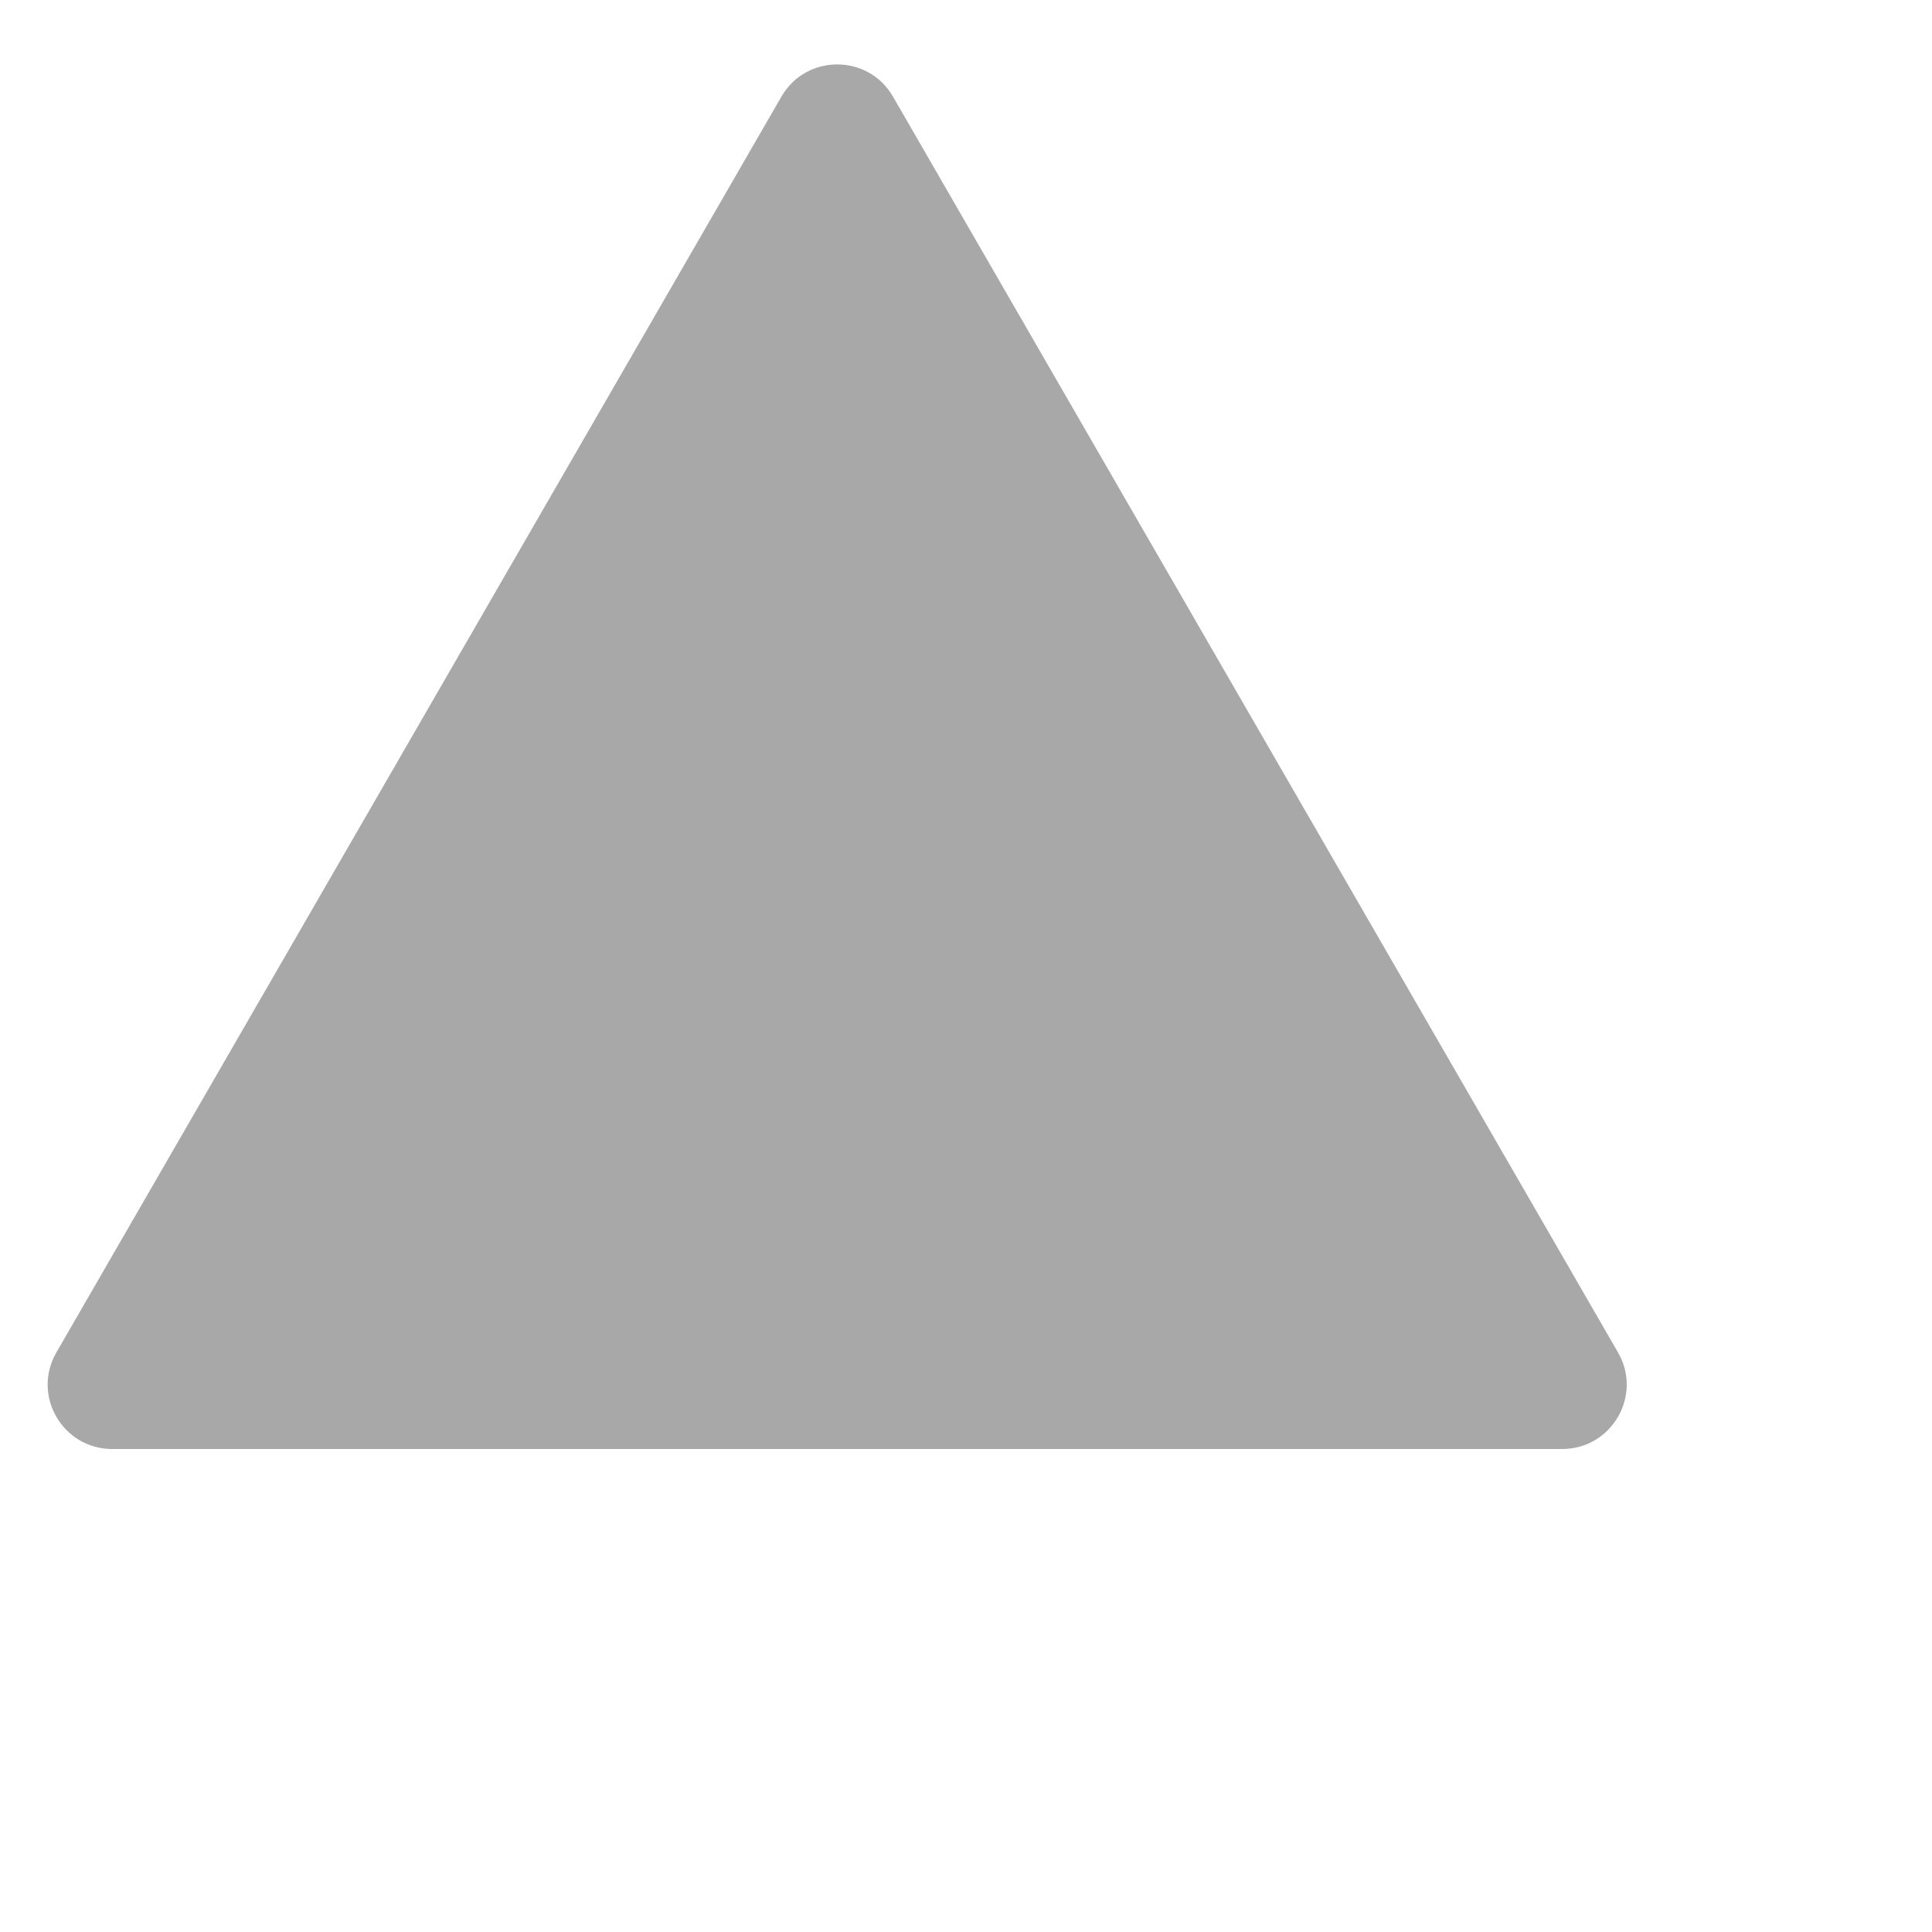
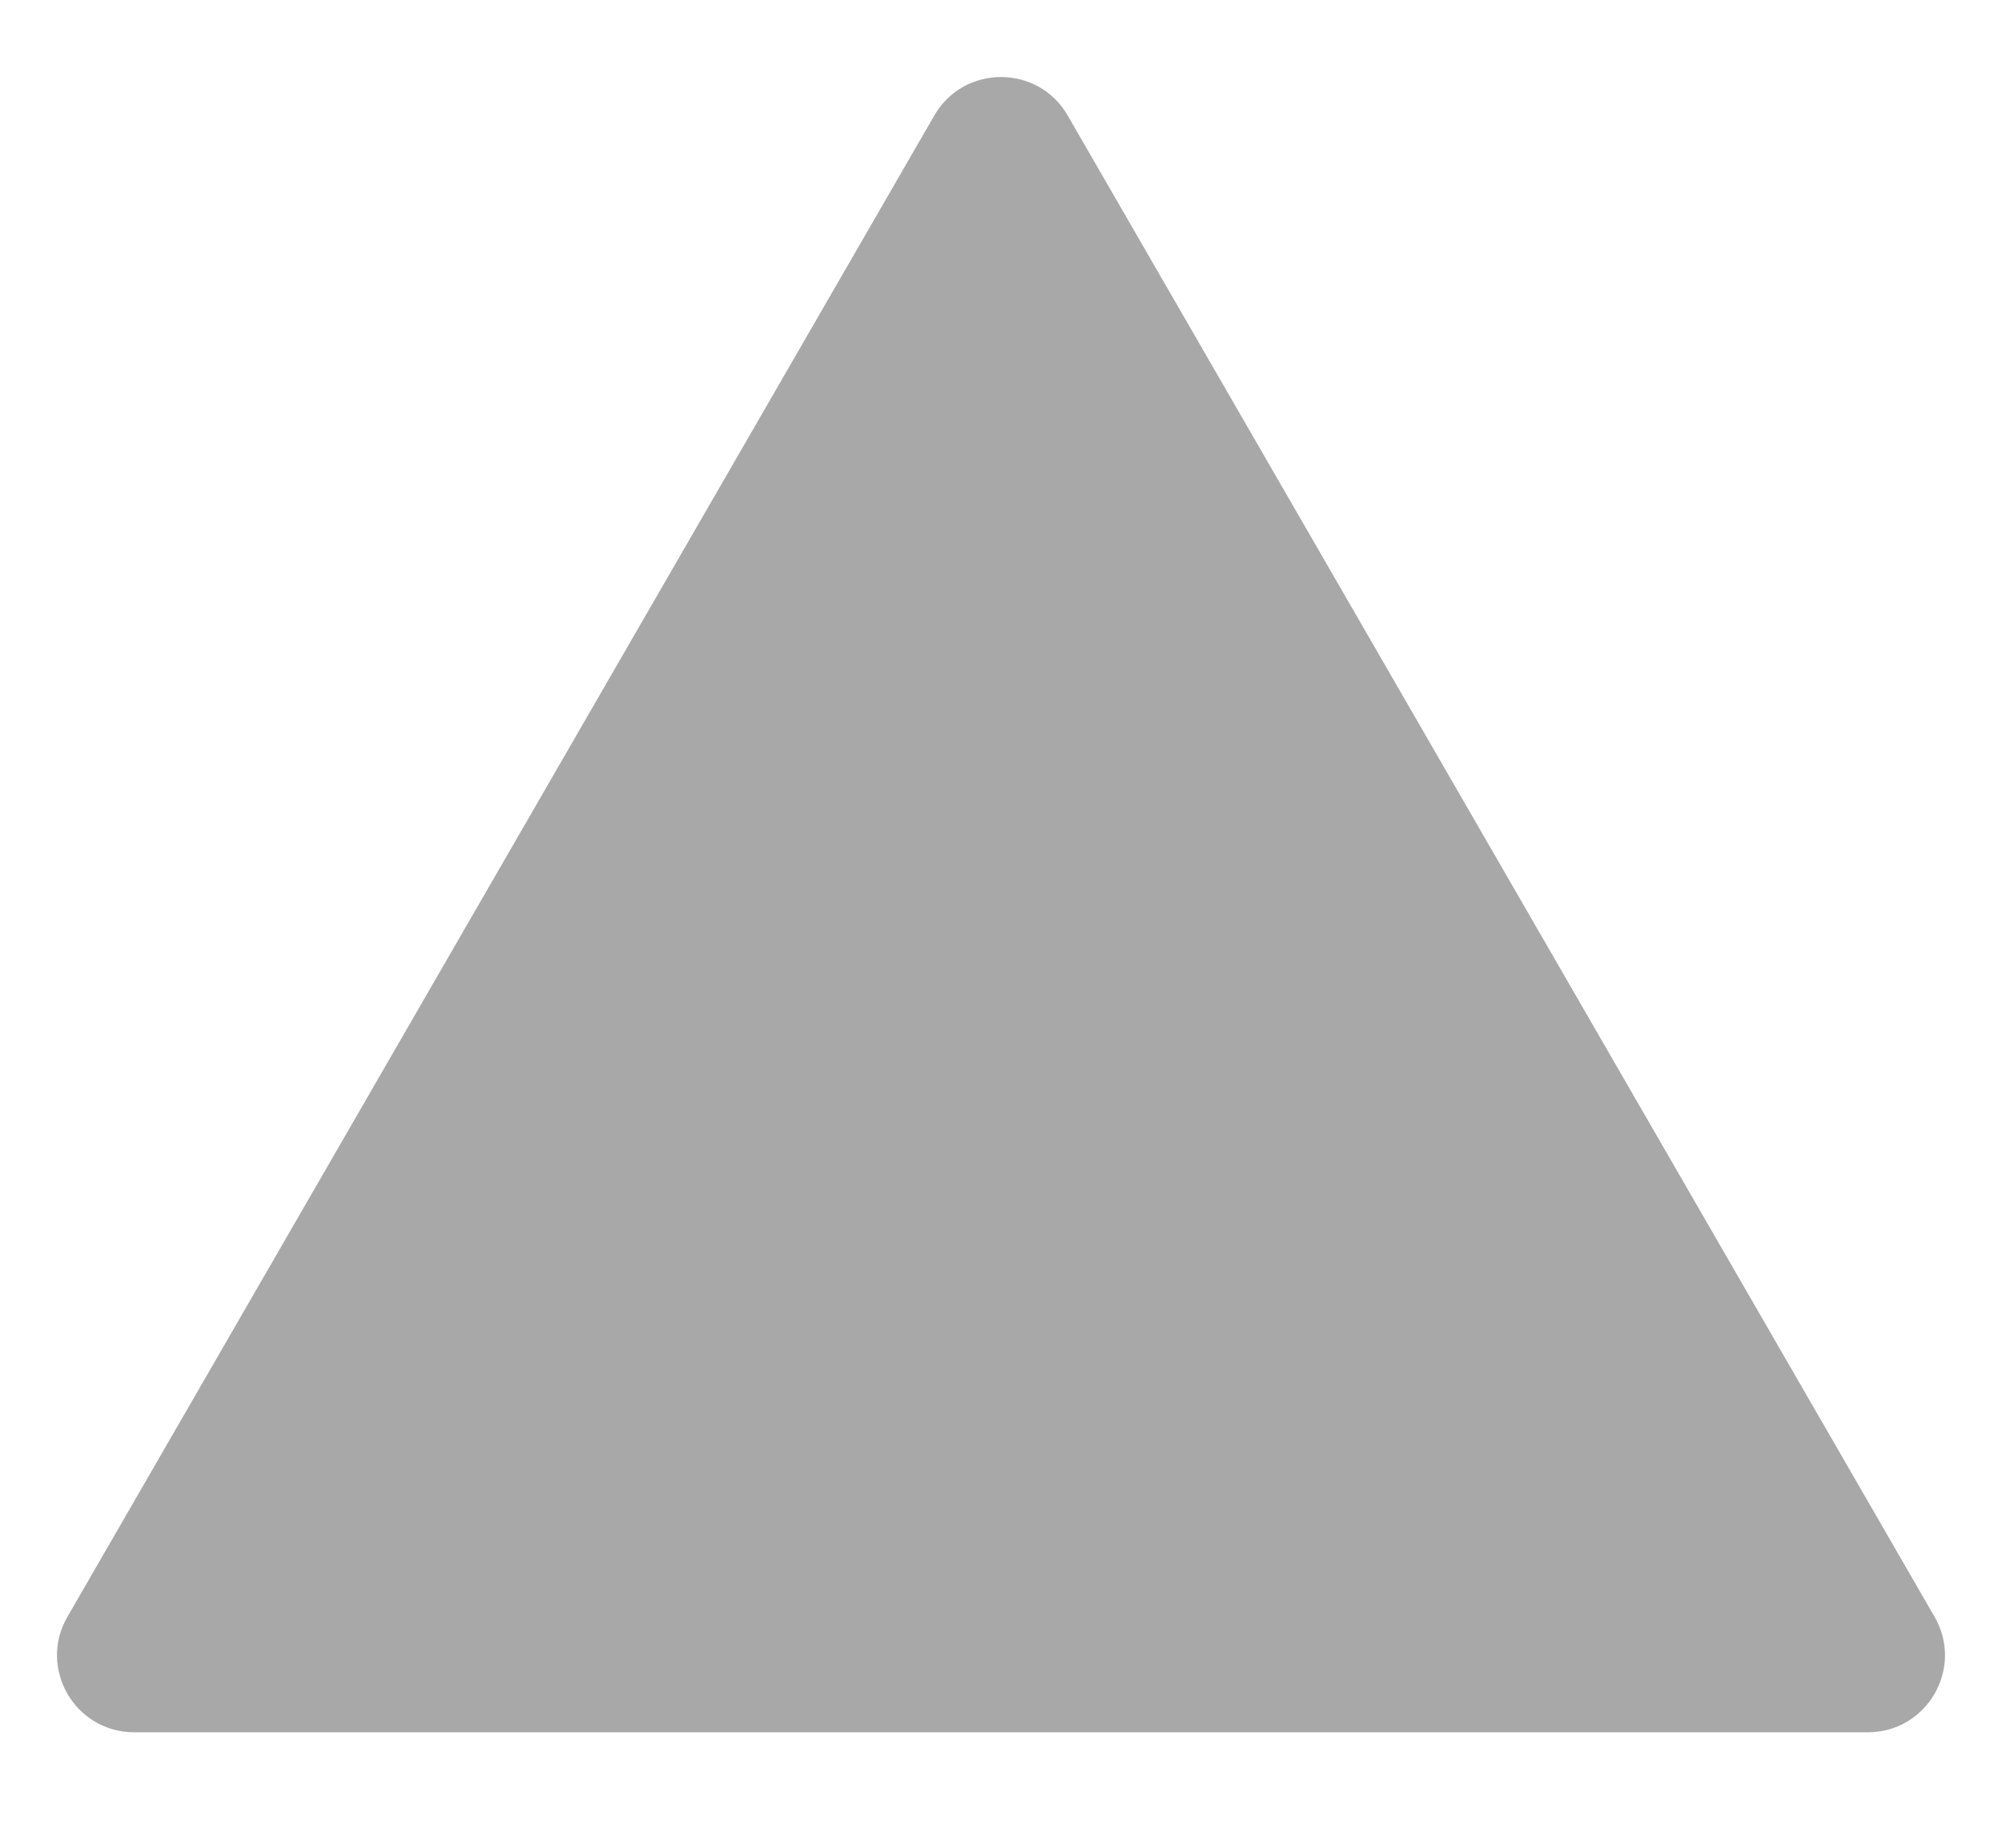
- <svg xmlns="http://www.w3.org/2000/svg" width="15" height="15" viewBox="0 0 15 15" fill="#A8A8A8">
+ <svg xmlns="http://www.w3.org/2000/svg" width="13" height="12" viewBox="0 0 13 12" fill="#A8A8A8">
  <path d="M6.067 0.75C6.259 0.417 6.741 0.417 6.933 0.75L12.562 10.5C12.755 10.833 12.514 11.25 12.129 11.25H0.871C0.486 11.25 0.245 10.833 0.438 10.5L6.067 0.75Z" />
</svg>
